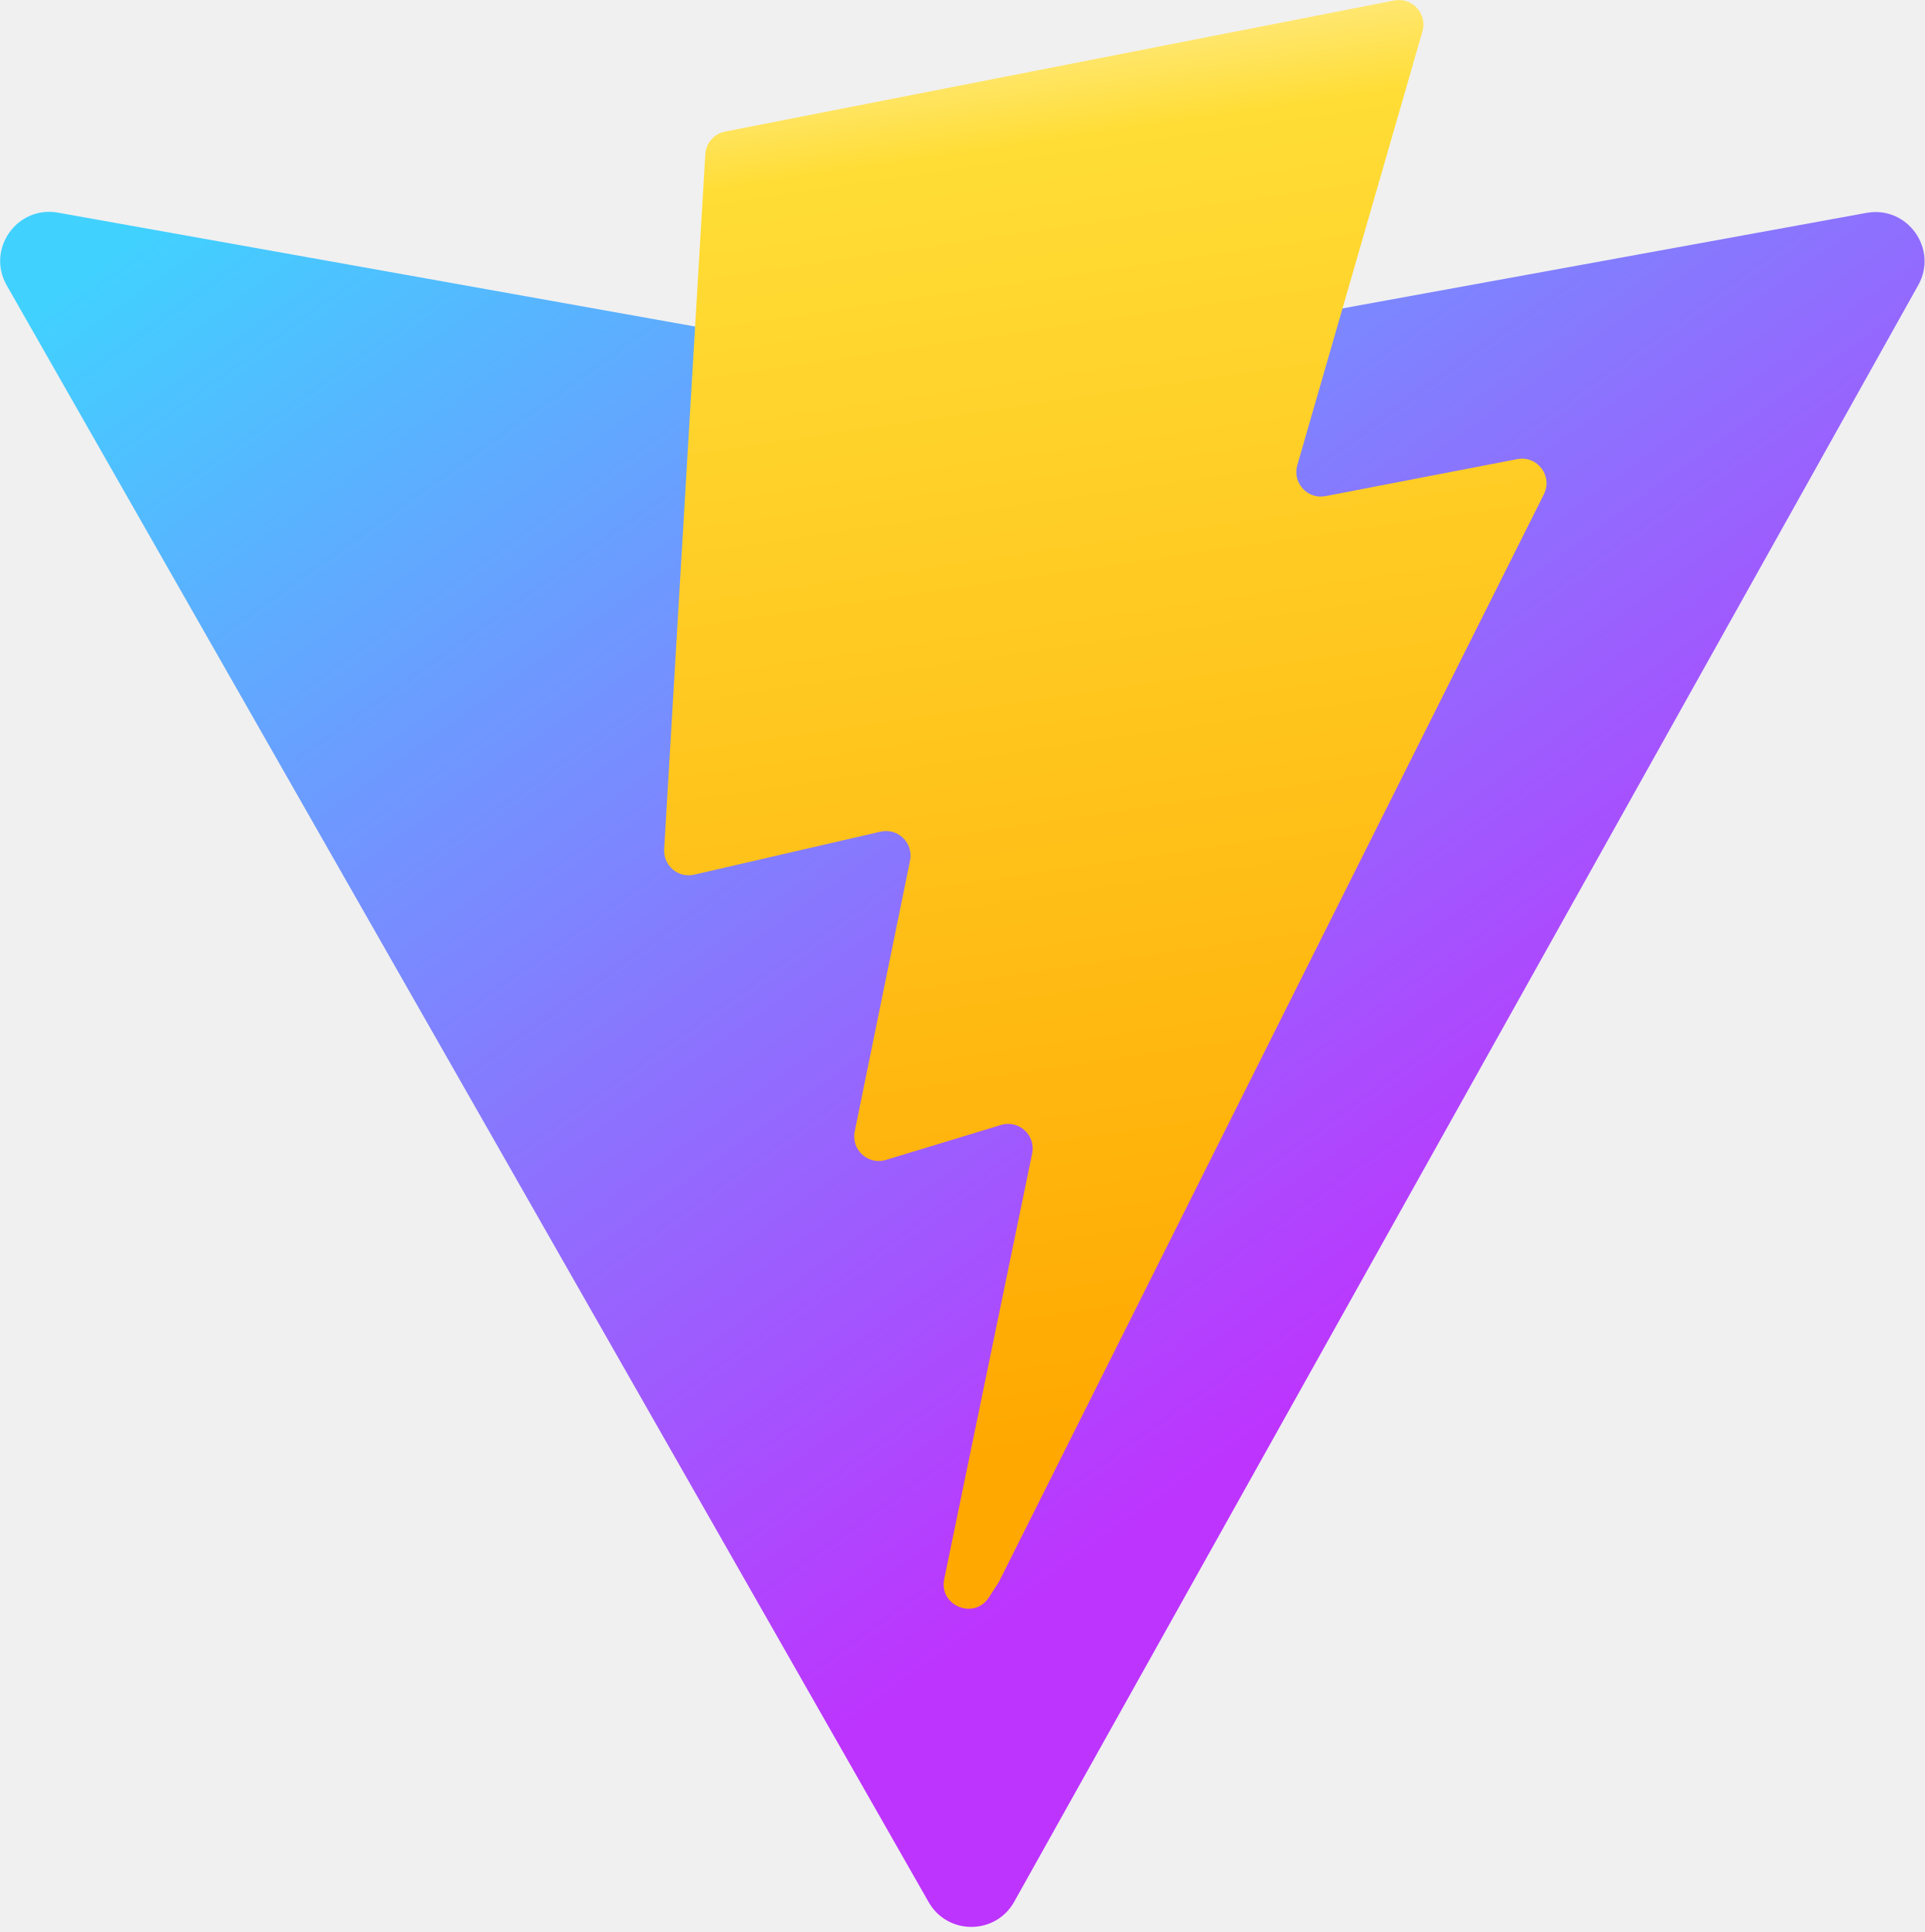
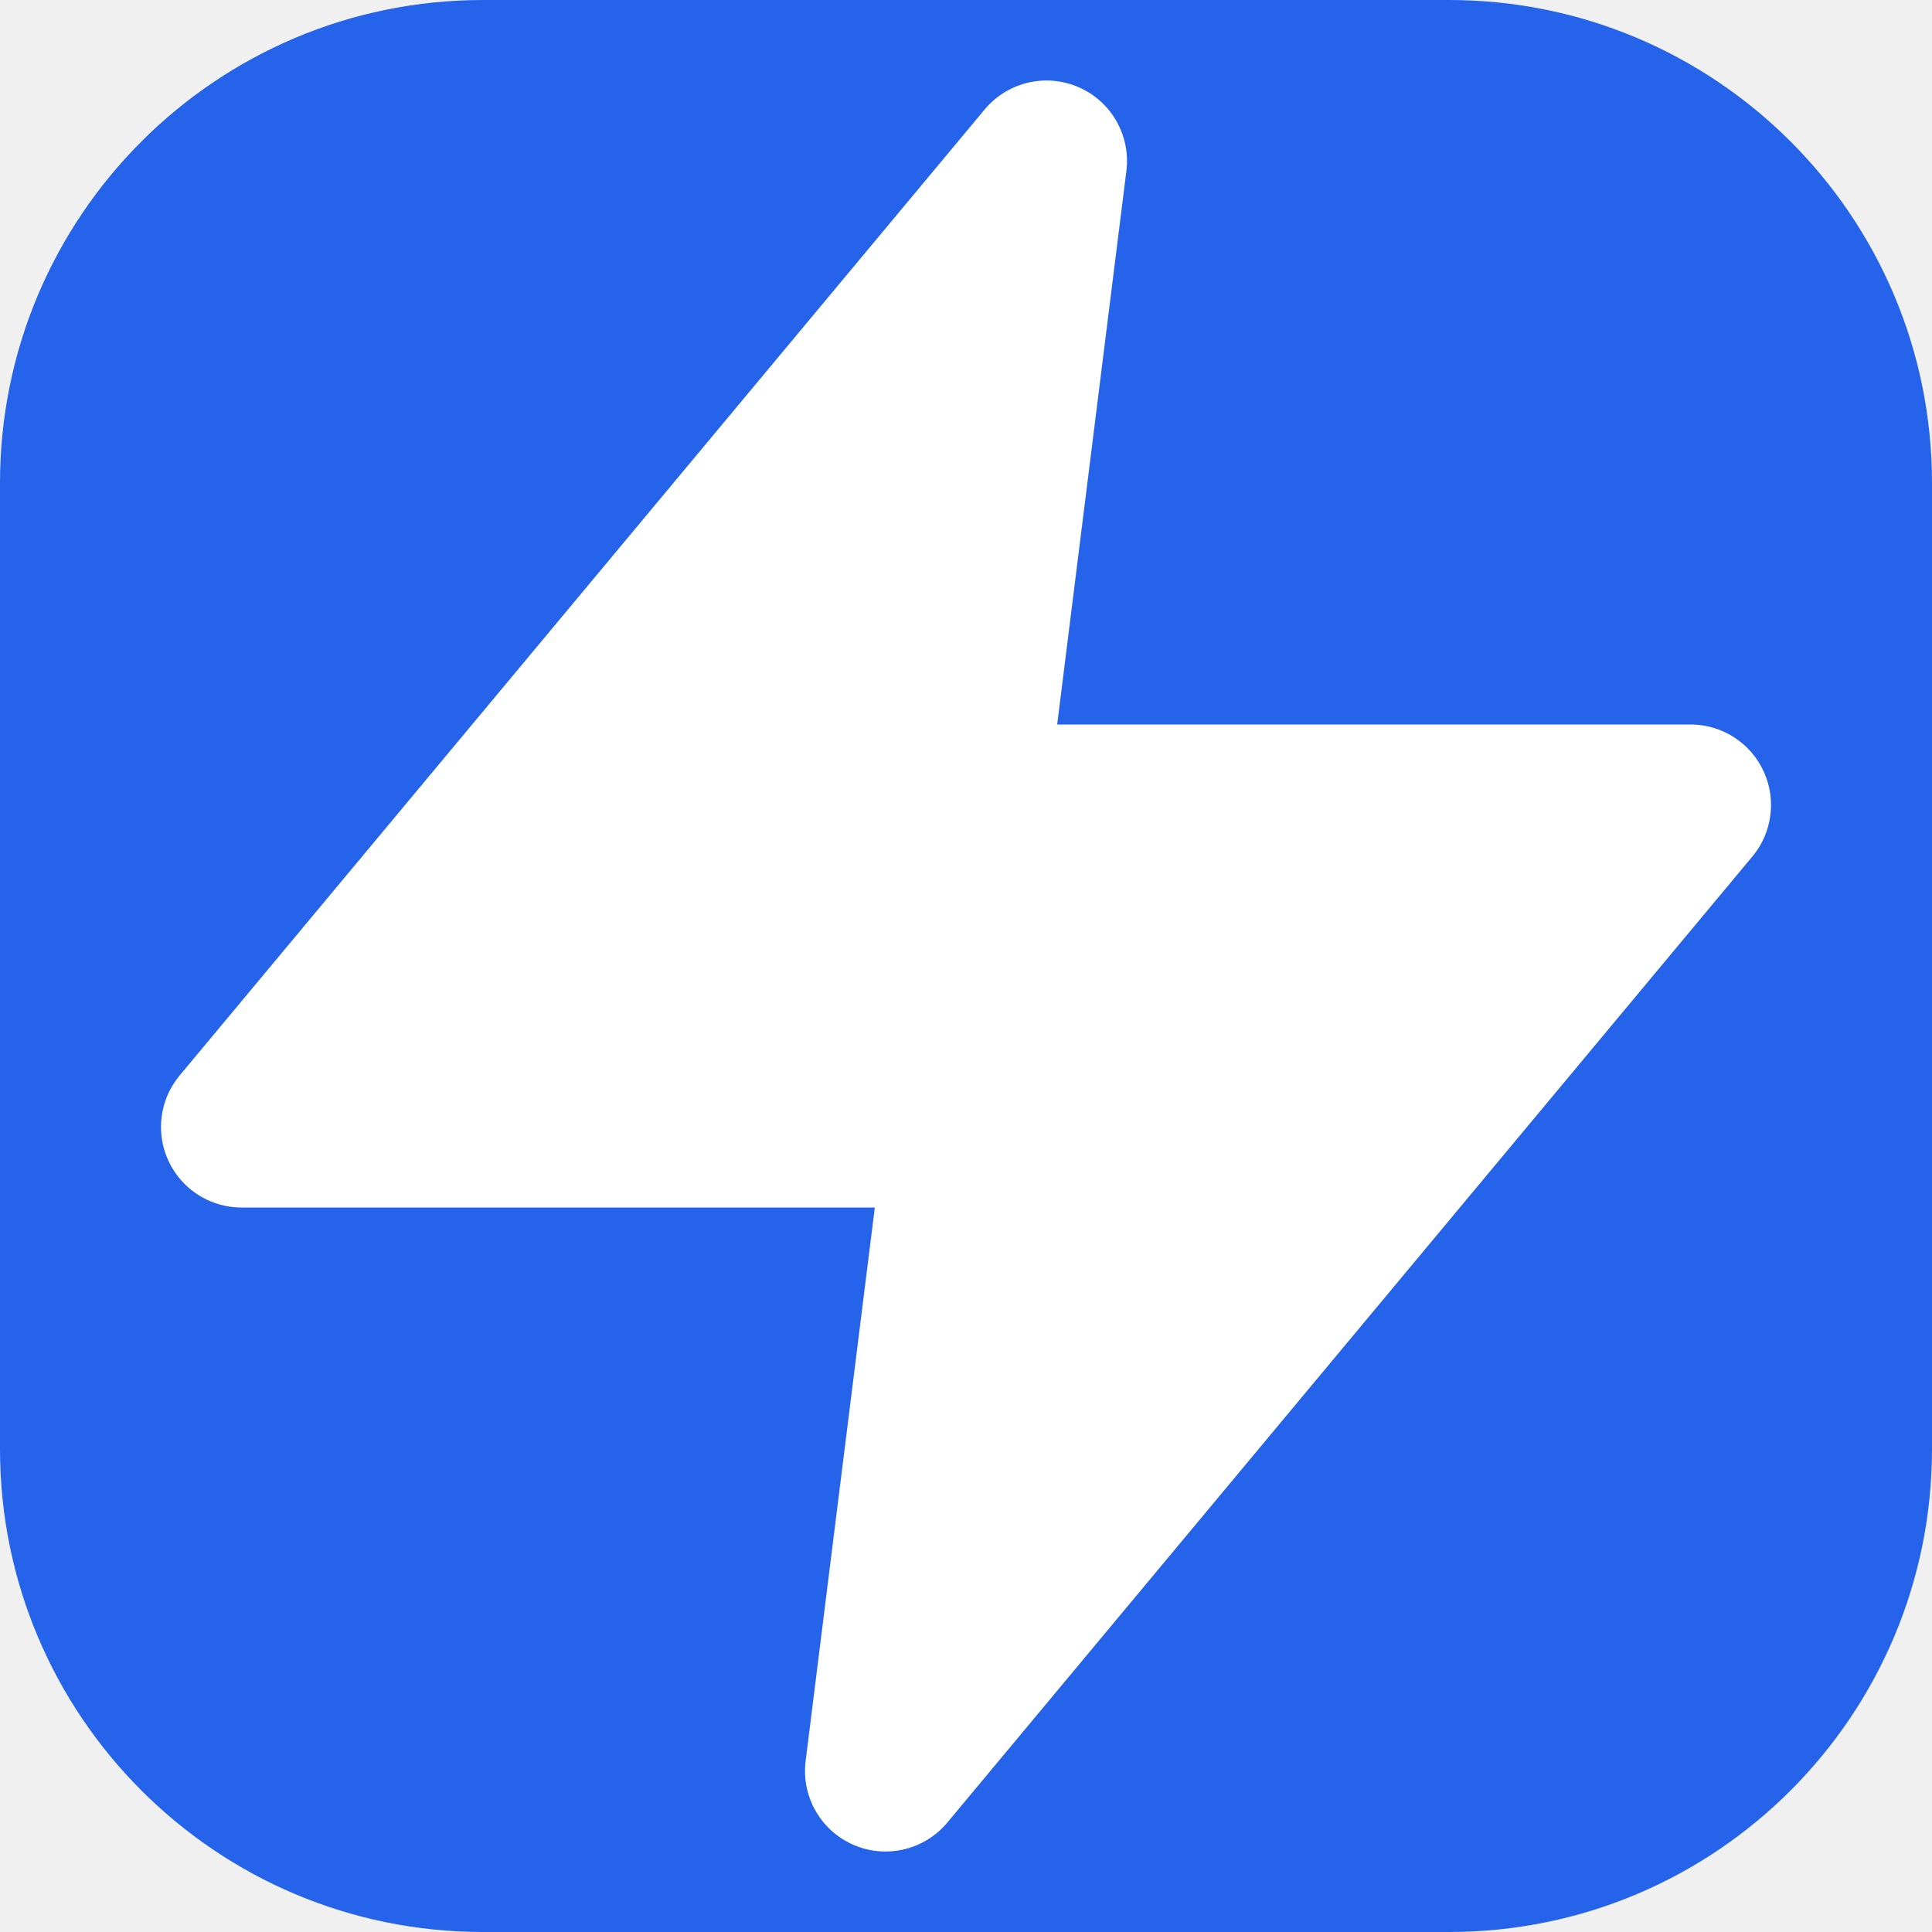
- <svg xmlns="http://www.w3.org/2000/svg" aria-hidden="true" role="img" class="iconify iconify--logos" width="31.88" height="32" preserveAspectRatio="xMidYMid meet" viewBox="0 0 256 257">
-   <defs>
-     <linearGradient id="IconifyId1813088fe1fbc01fb466" x1="-.828%" x2="57.636%" y1="7.652%" y2="78.411%">
-       <stop offset="0%" stop-color="#41D1FF" />
-       <stop offset="100%" stop-color="#BD34FE" />
-     </linearGradient>
-     <linearGradient id="IconifyId1813088fe1fbc01fb467" x1="43.376%" x2="50.316%" y1="2.242%" y2="89.03%">
-       <stop offset="0%" stop-color="#FFEA83" />
-       <stop offset="8.333%" stop-color="#FFDD35" />
-       <stop offset="100%" stop-color="#FFA800" />
-     </linearGradient>
-   </defs>
-   <path fill="url(#IconifyId1813088fe1fbc01fb466)" d="M255.153 37.938L134.897 252.976c-2.483 4.44-8.862 4.466-11.382.048L.875 37.958c-2.746-4.814 1.371-10.646 6.827-9.67l120.385 21.517a6.537 6.537 0 0 0 2.322-.004l117.867-21.483c5.438-.991 9.574 4.796 6.877 9.62Z" />
-   <path fill="url(#IconifyId1813088fe1fbc01fb467)" d="M185.432.063L96.44 17.501a3.268 3.268 0 0 0-2.634 3.014l-5.474 92.456a3.268 3.268 0 0 0 3.997 3.378l24.777-5.718c2.318-.535 4.413 1.507 3.936 3.838l-7.361 36.047c-.495 2.426 1.782 4.5 4.151 3.78l15.304-4.649c2.372-.72 4.652 1.36 4.15 3.788l-11.698 56.621c-.732 3.542 3.979 5.473 5.943 2.437l1.313-2.028l72.516-144.72c1.215-2.423-.88-5.186-3.54-4.672l-25.505 4.922c-2.396.462-4.435-1.77-3.759-4.114l16.646-57.705c.677-2.35-1.37-4.583-3.769-4.113Z" />
+ <svg xmlns="http://www.w3.org/2000/svg" viewBox="0 0 24 24">
+   <rect x="0" y="0" width="24" height="24" rx="6" fill="#2563EB" />
+   <path d="M13 2L3 14h9l-1 8 10-12h-9l1-8z" fill="white" stroke="white" stroke-width="2" stroke-linejoin="round" />
</svg>
